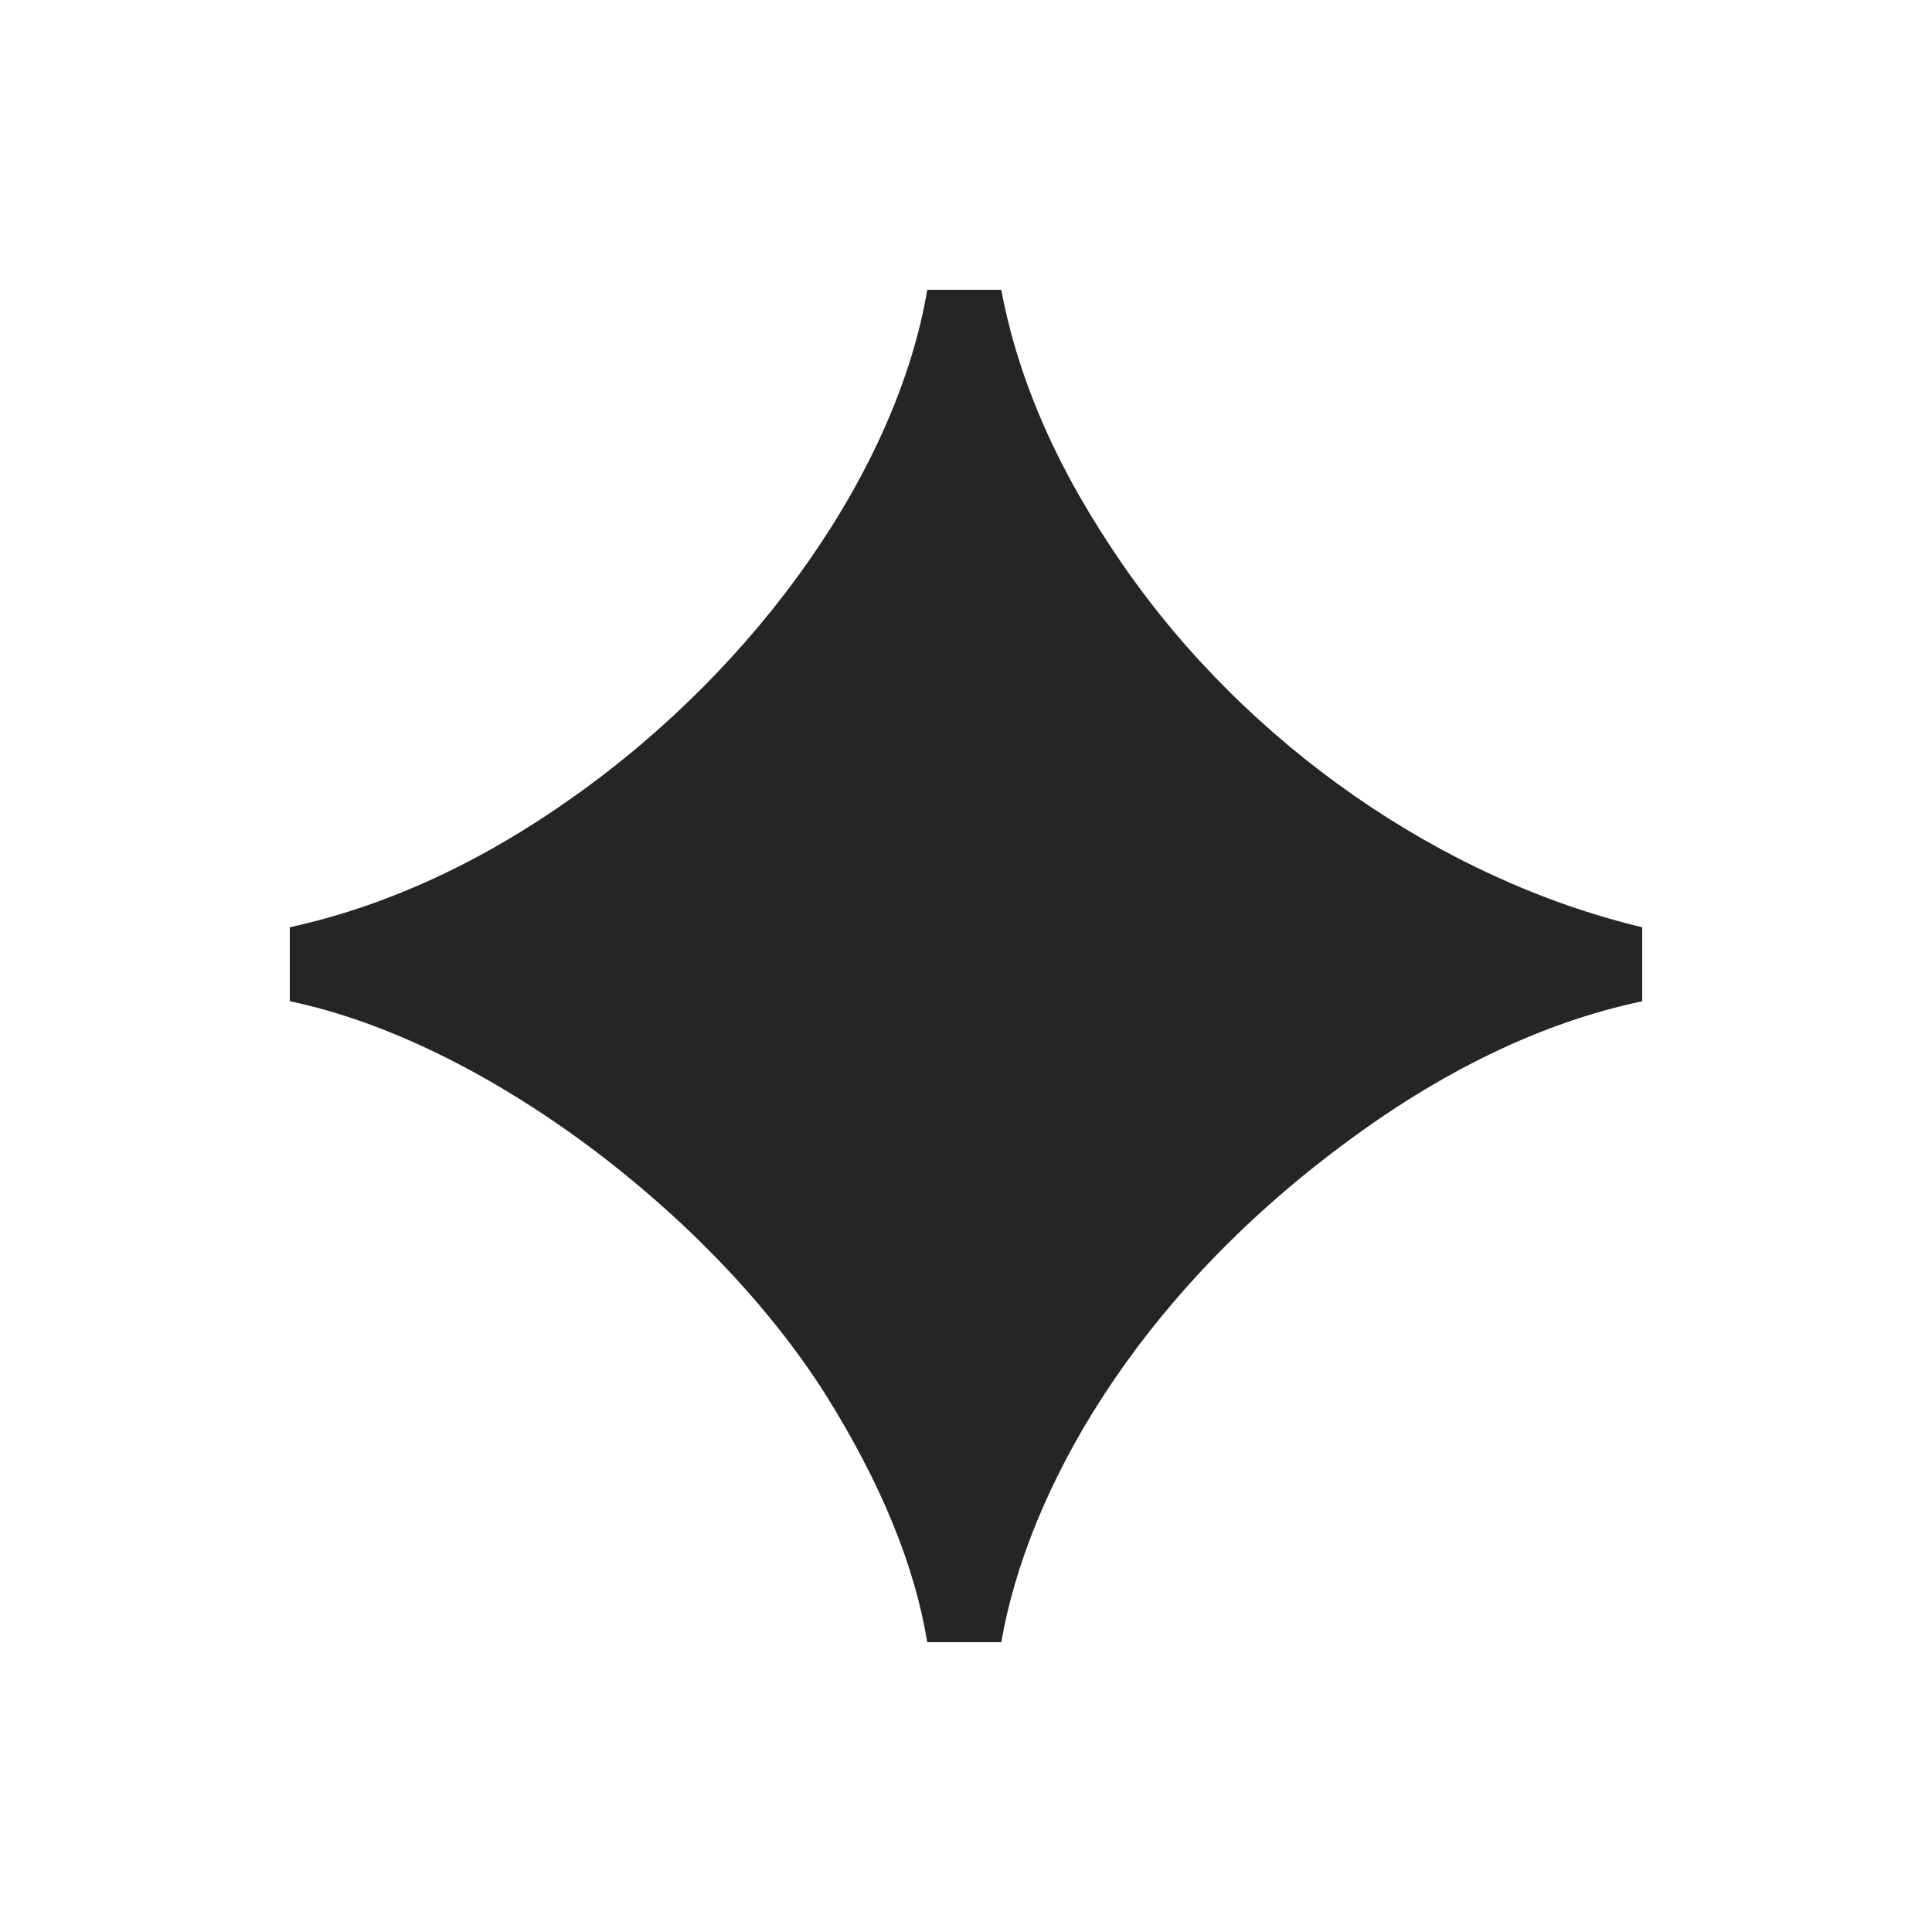
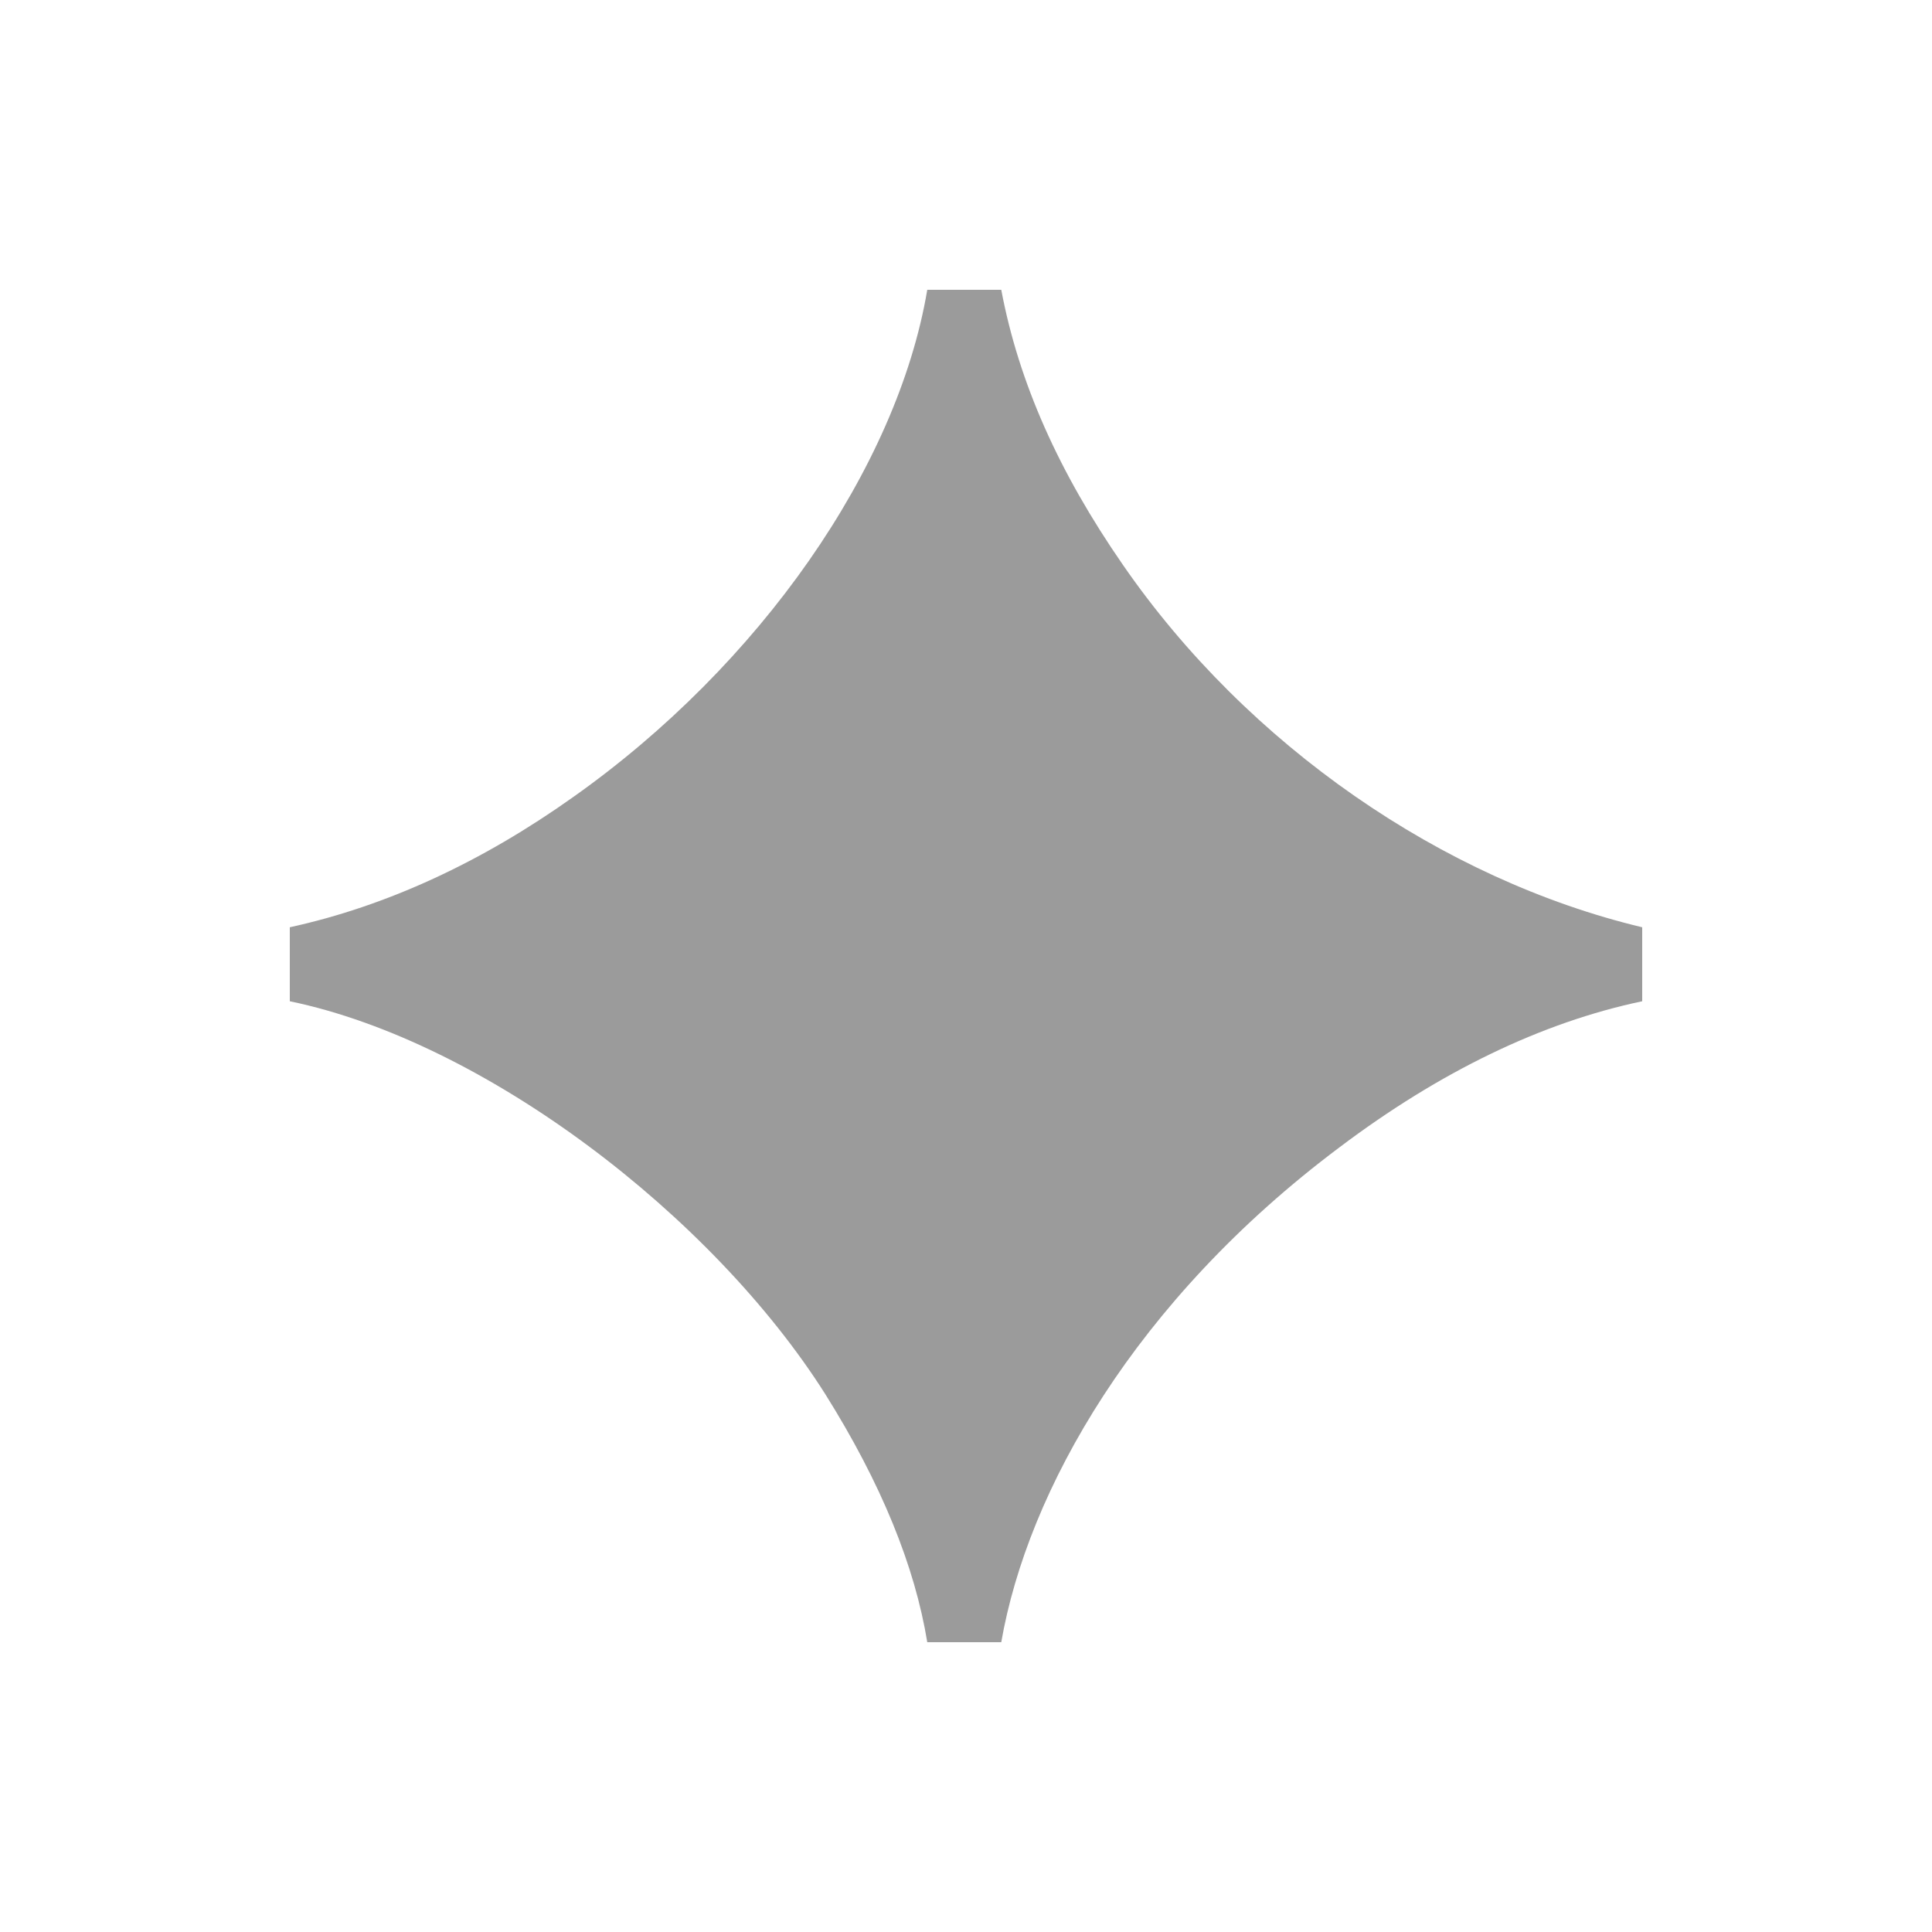
<svg xmlns="http://www.w3.org/2000/svg" width="20" height="20" viewBox="0 0 20 20" fill="none">
-   <path d="M10.365 17C10.638 15.432 11.75 13.463 13.865 11.878C14.904 11.094 15.961 10.583 17 10.365V9.599C14.94 9.107 12.917 7.721 11.622 5.844C10.966 4.896 10.547 3.966 10.365 3H9.599C9.289 4.841 7.867 6.883 5.935 8.25C4.987 8.924 4.003 9.38 3 9.599V10.365C5.023 10.784 7.375 12.588 8.542 14.43C9.125 15.359 9.471 16.216 9.599 17H10.365Z" fill="#252525" />
+   <path d="M10.365 17C10.638 15.432 11.75 13.463 13.865 11.878C14.904 11.094 15.961 10.583 17 10.365V9.599C14.94 9.107 12.917 7.721 11.622 5.844C10.966 4.896 10.547 3.966 10.365 3H9.599C9.289 4.841 7.867 6.883 5.935 8.25C4.987 8.924 4.003 9.38 3 9.599V10.365C5.023 10.784 7.375 12.588 8.542 14.43C9.125 15.359 9.471 16.216 9.599 17H10.365Z" fill="#9B9B9B" />
</svg>
